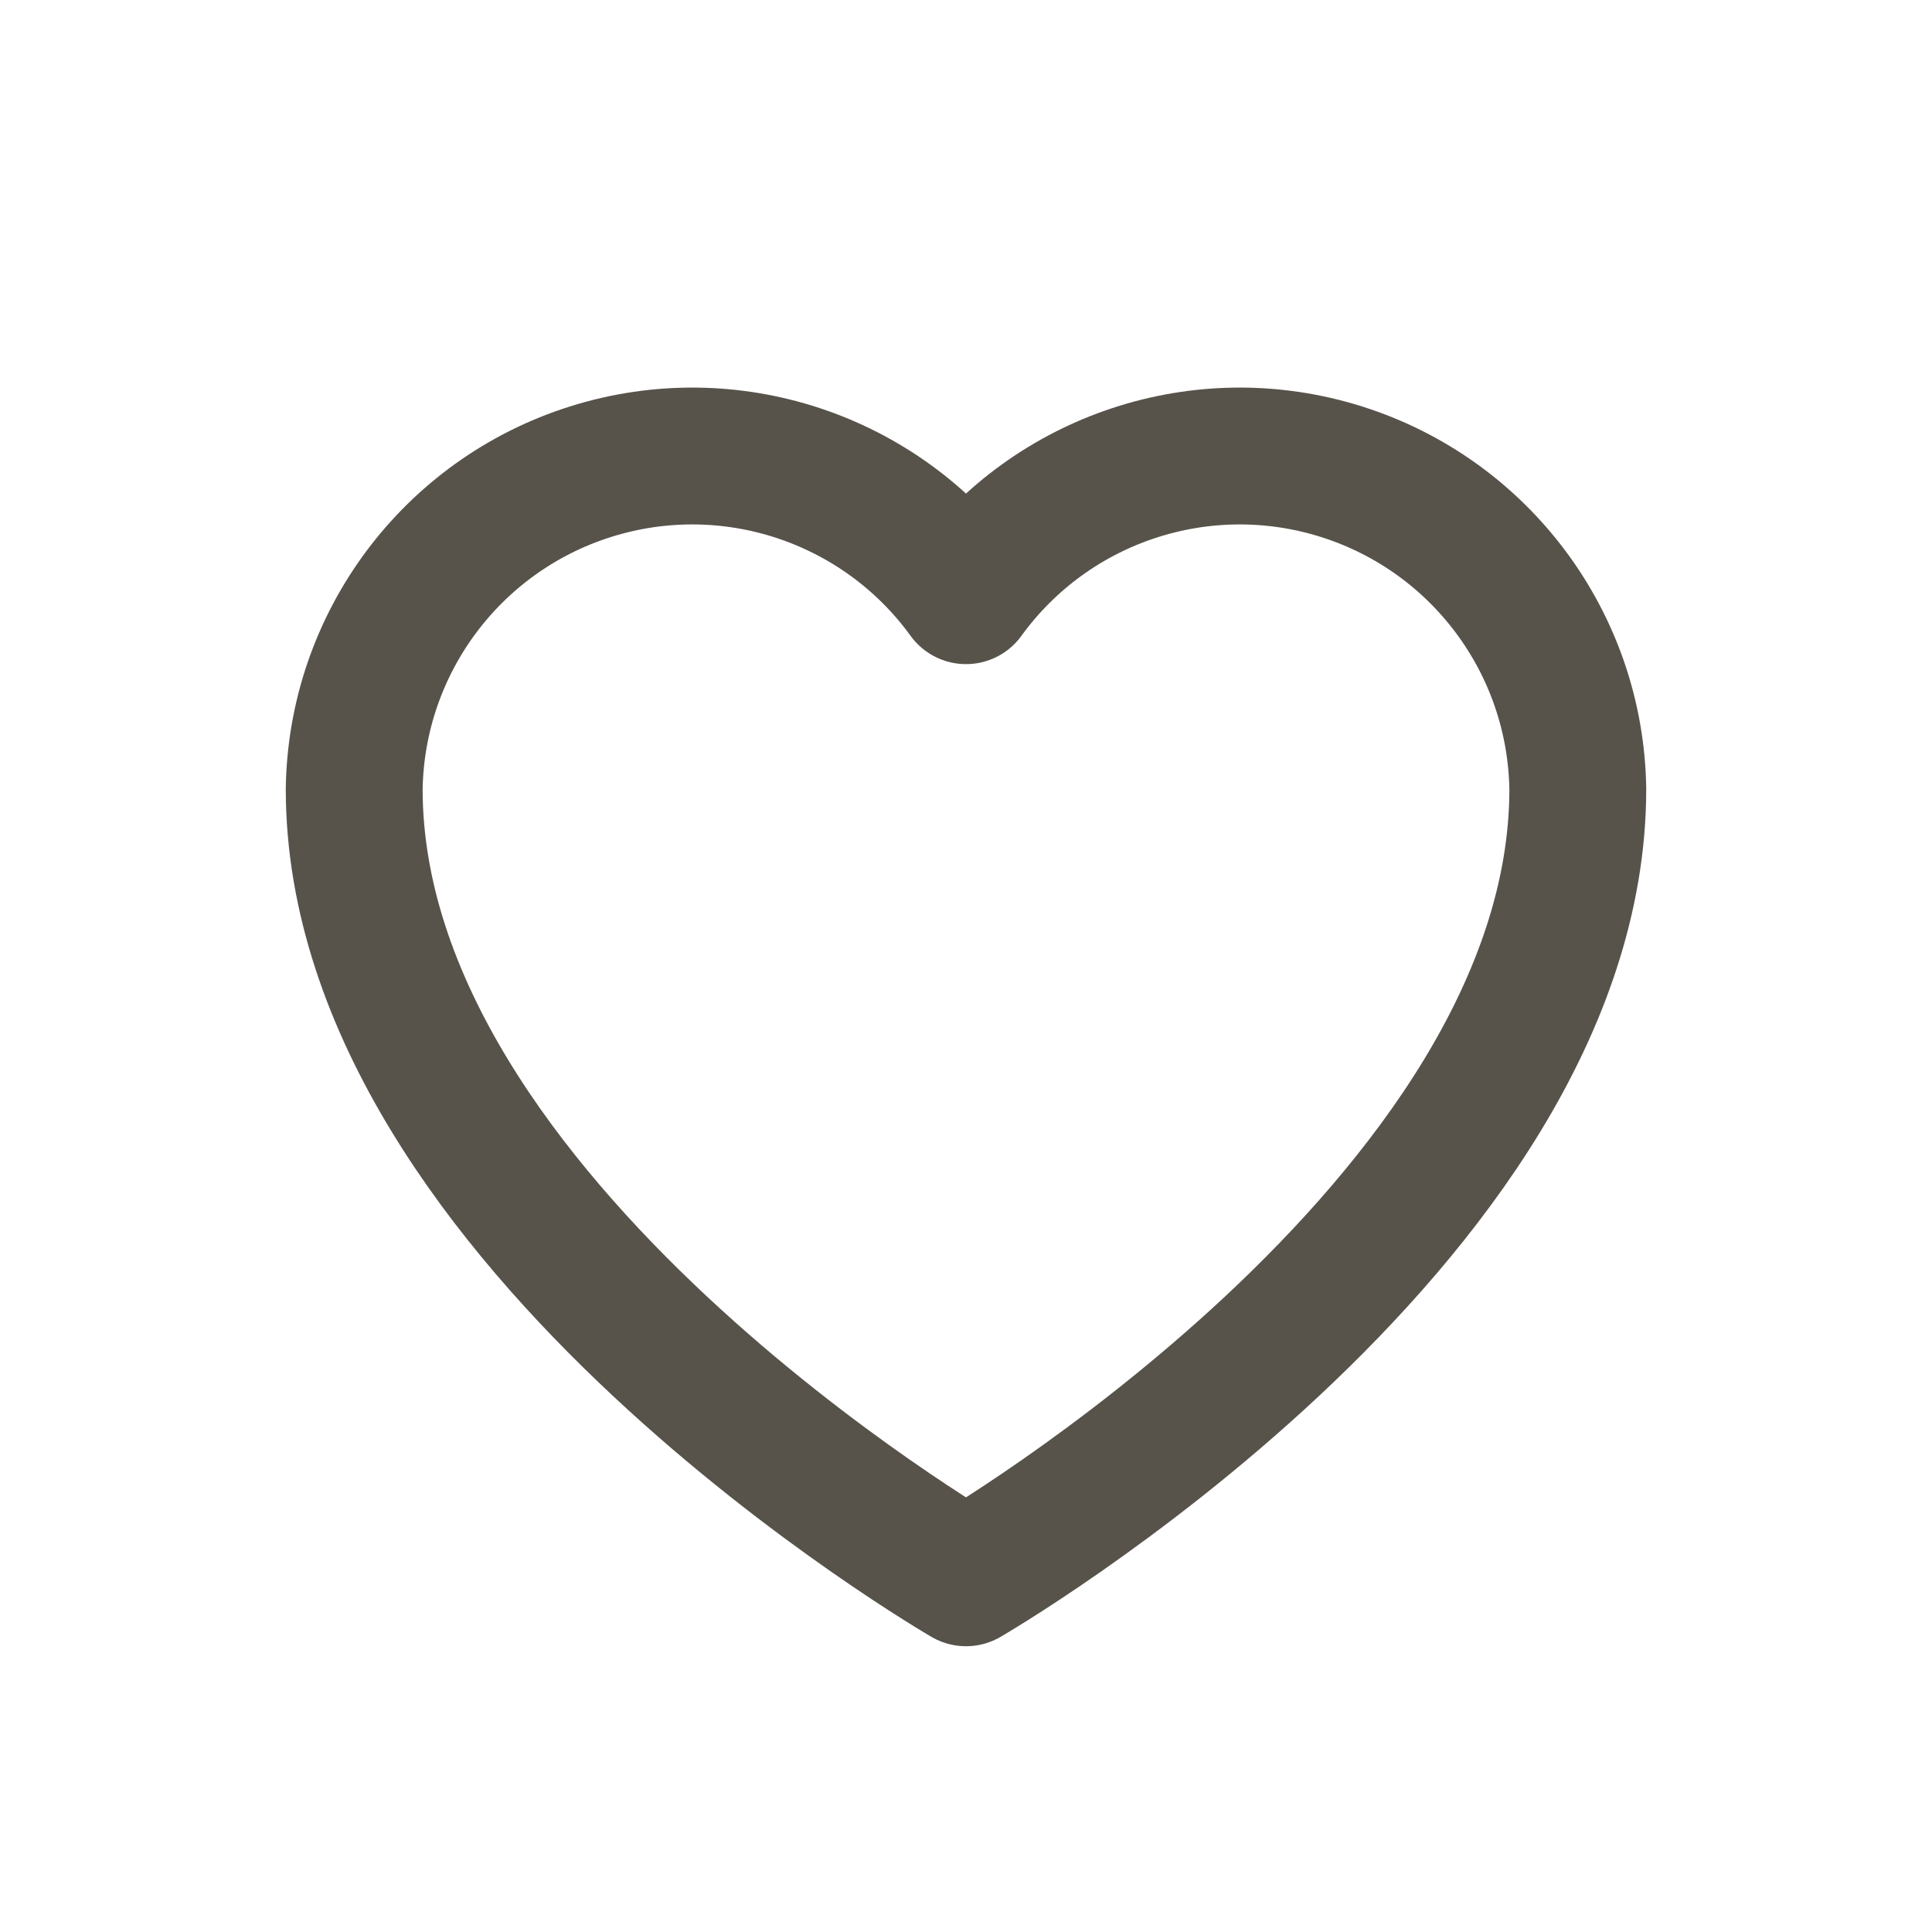
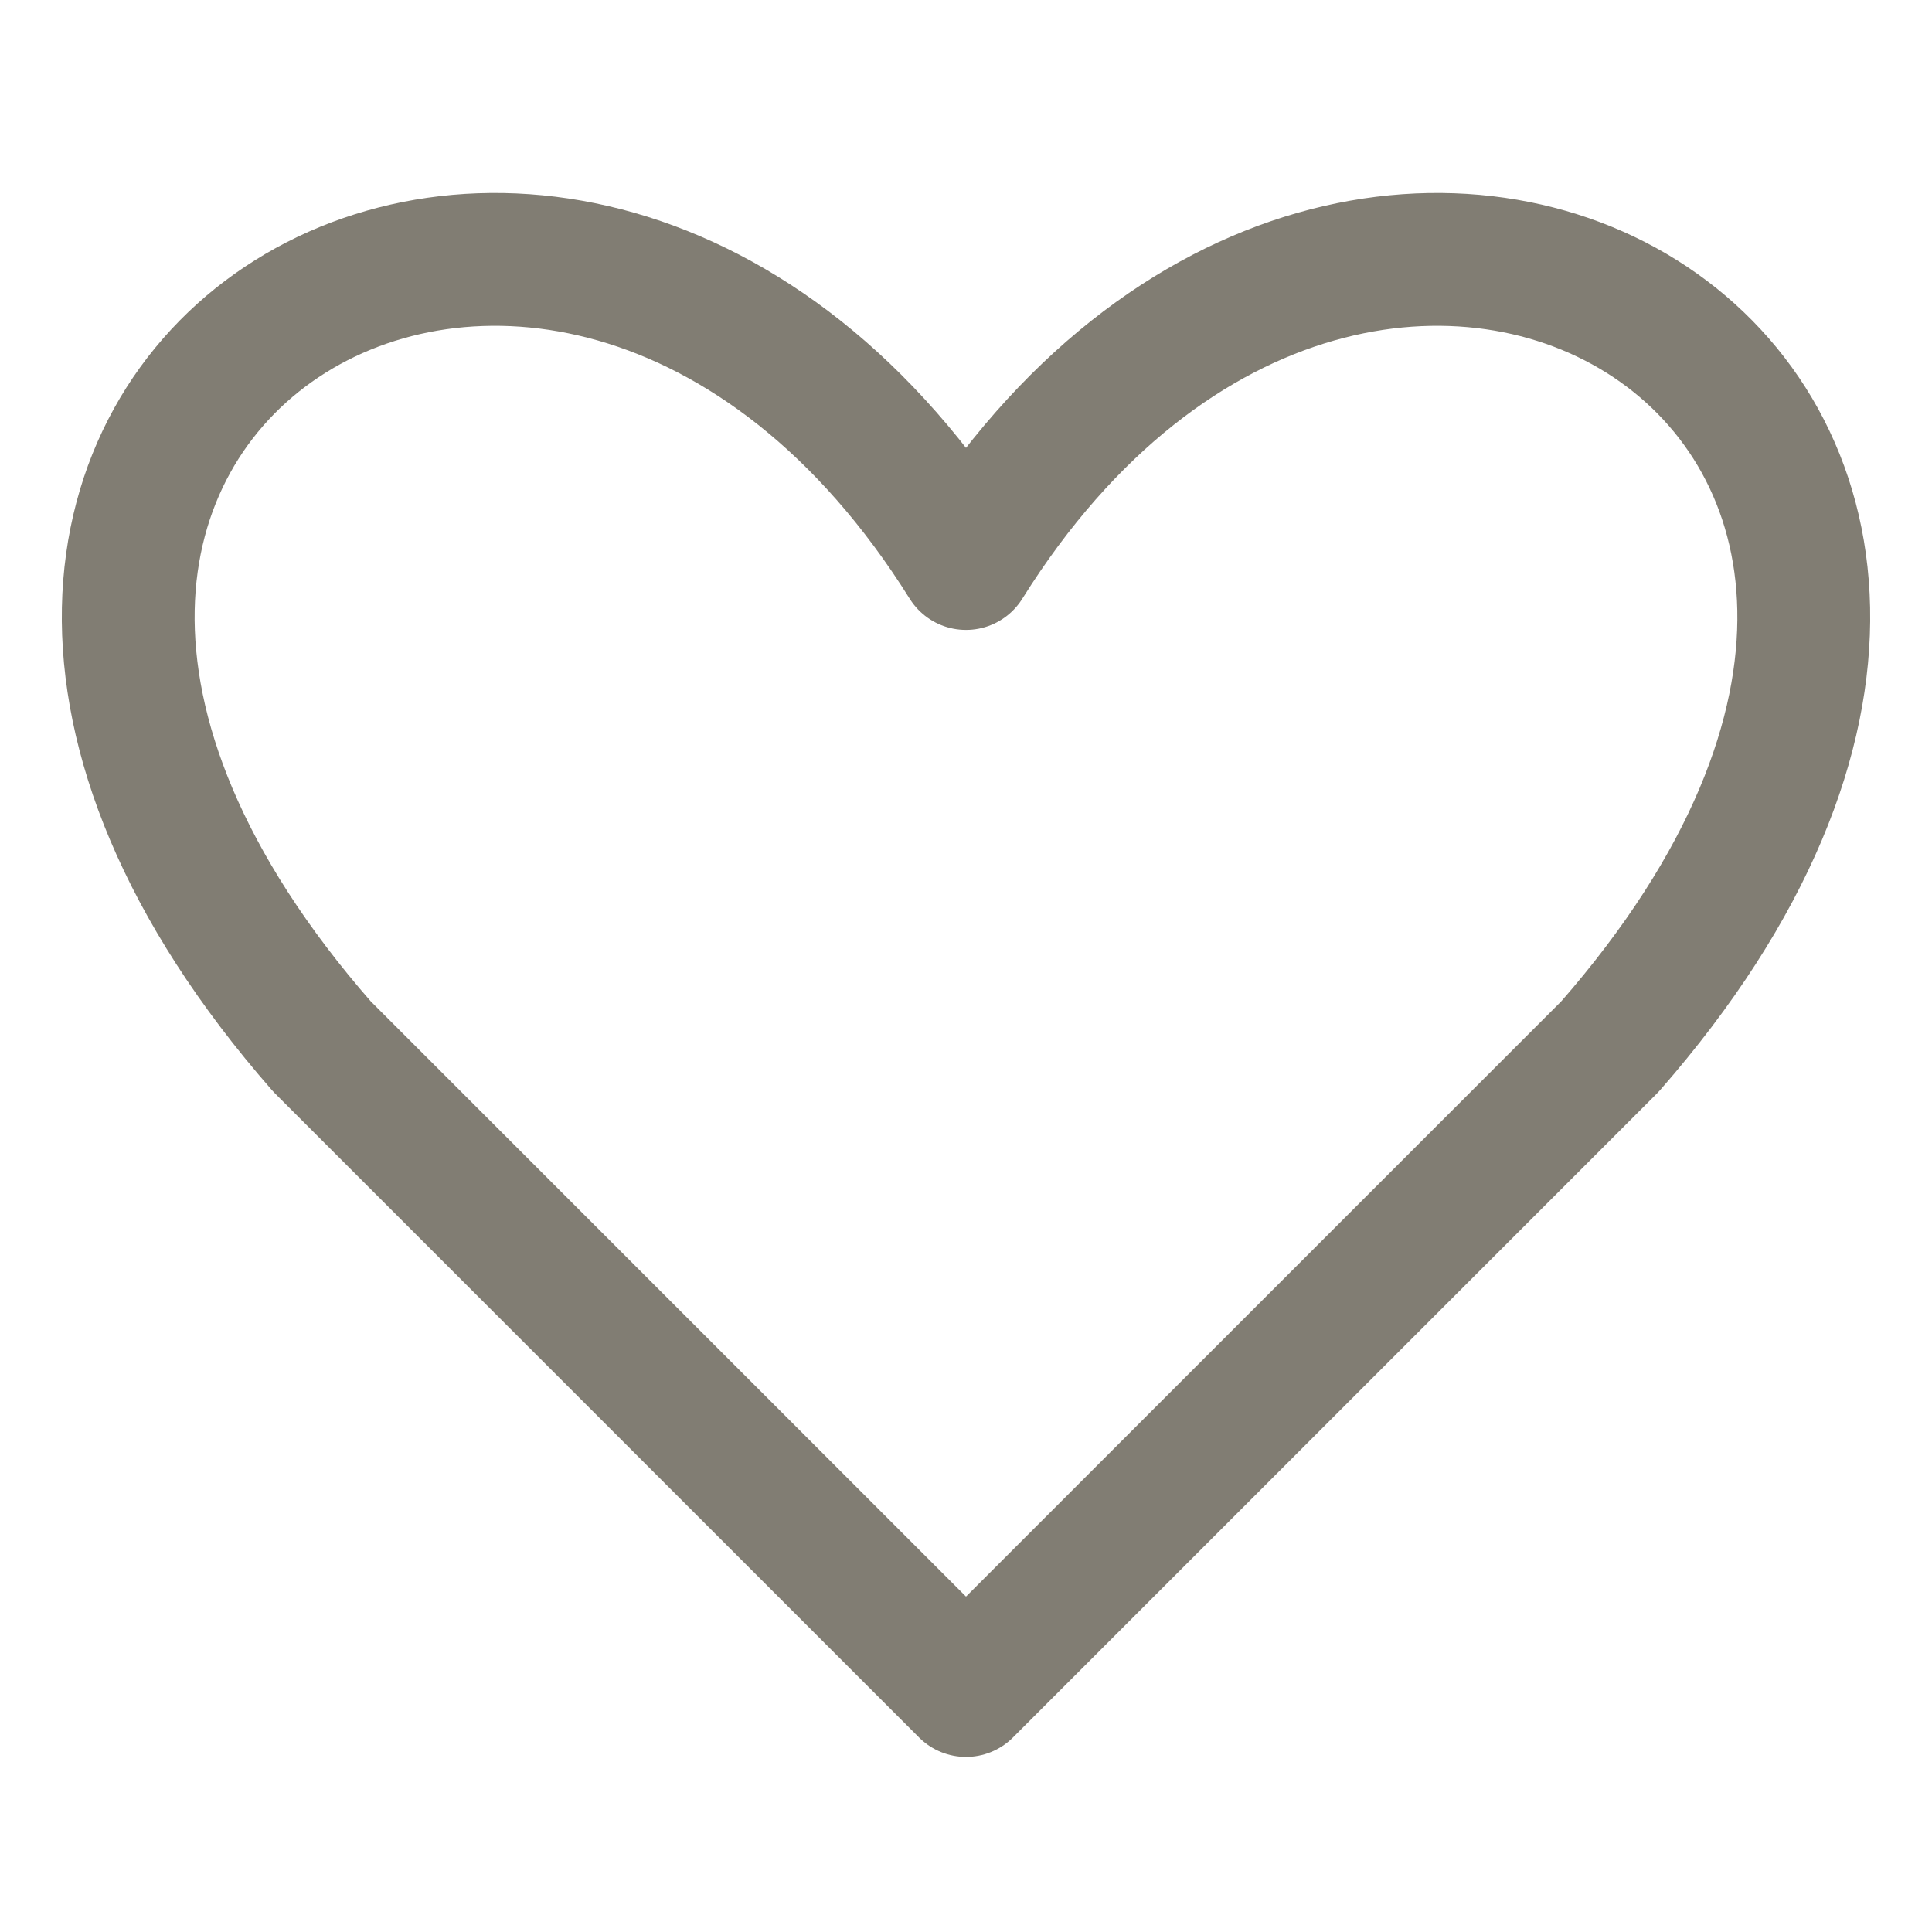
- <svg xmlns="http://www.w3.org/2000/svg" viewBox="0 0 24 24" fill="none" stroke="#57534B" stroke-width="1.7" stroke-linecap="round" stroke-linejoin="round">
-   <path d="M12 19.6S4.4 15.2 4.4 9.8a4.2 4.2 0 0 1 7.6-2.4 4.2 4.2 0 0 1 7.6 2.4c0 5.4-7.6 9.8-7.6 9.8z" />
+ <svg xmlns="http://www.w3.org/2000/svg" class="app-icon" viewBox="0 0 24 24" fill="none" stroke="#817D73" stroke-width="1.65" stroke-linecap="round" stroke-linejoin="round" aria-hidden="true">
+   <path d="M12 21 4 13C-3 5 7-1 12 7c5-8 15-2 8 6Z" />
</svg>
